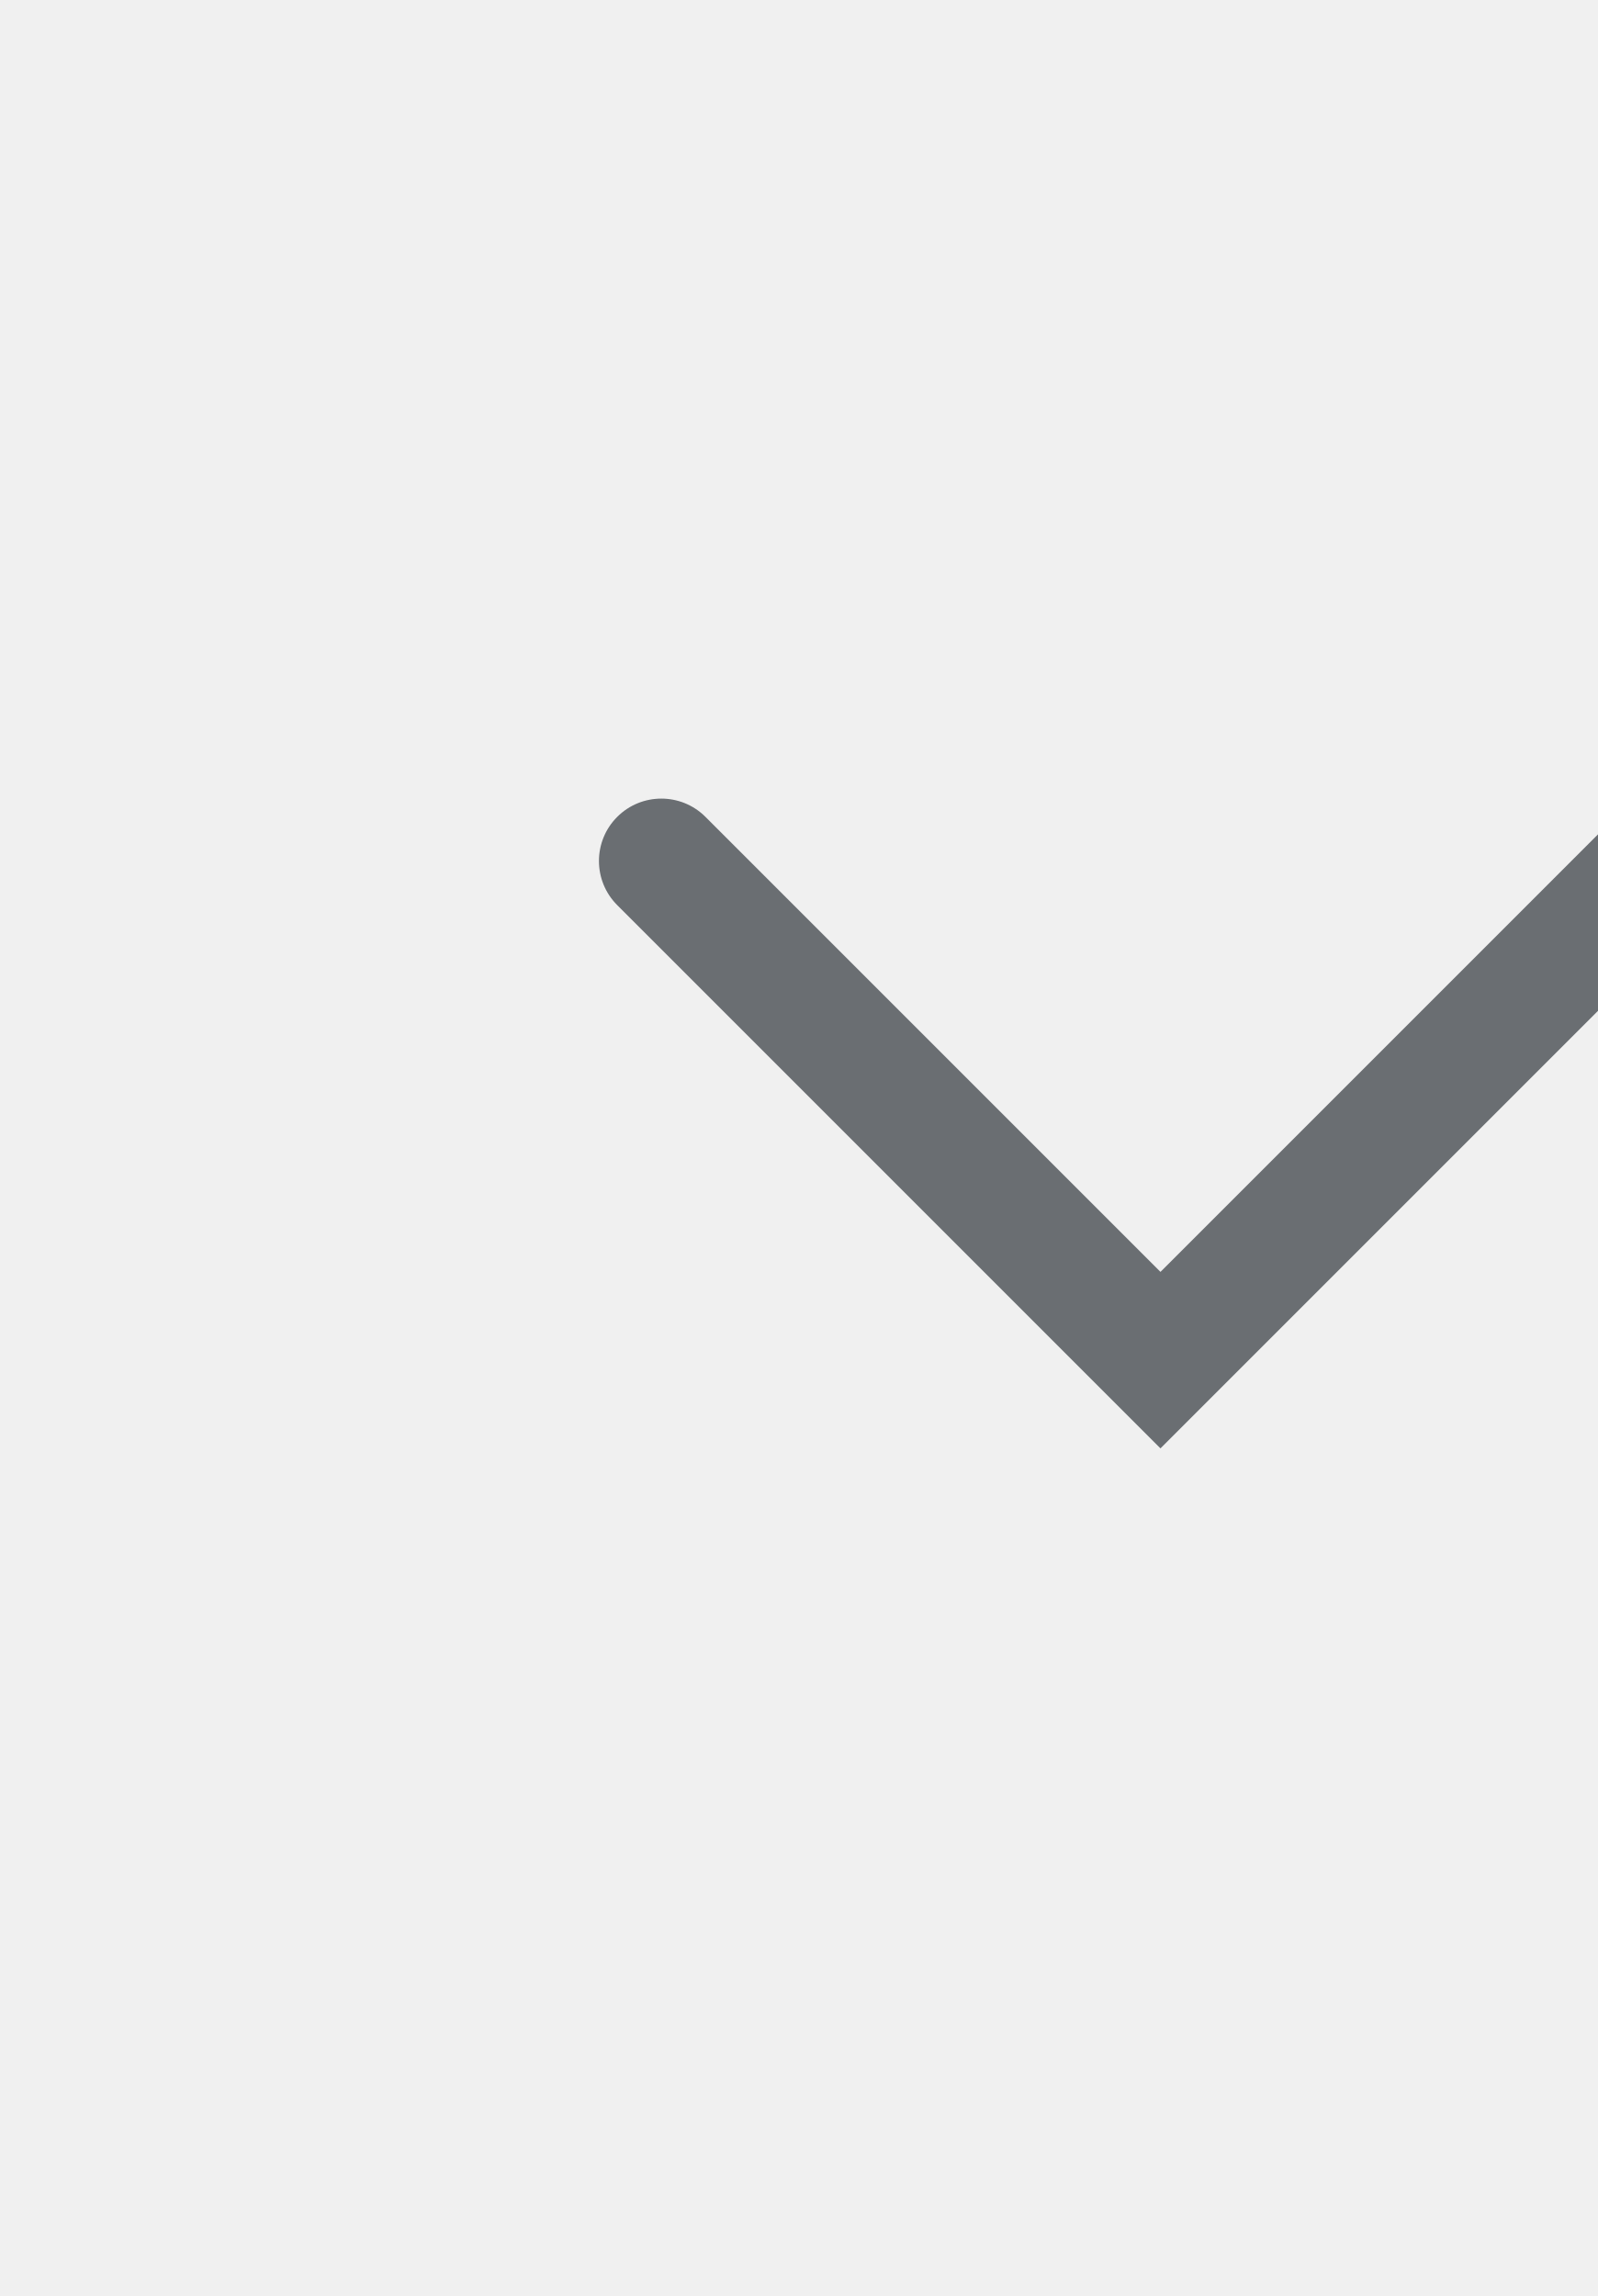
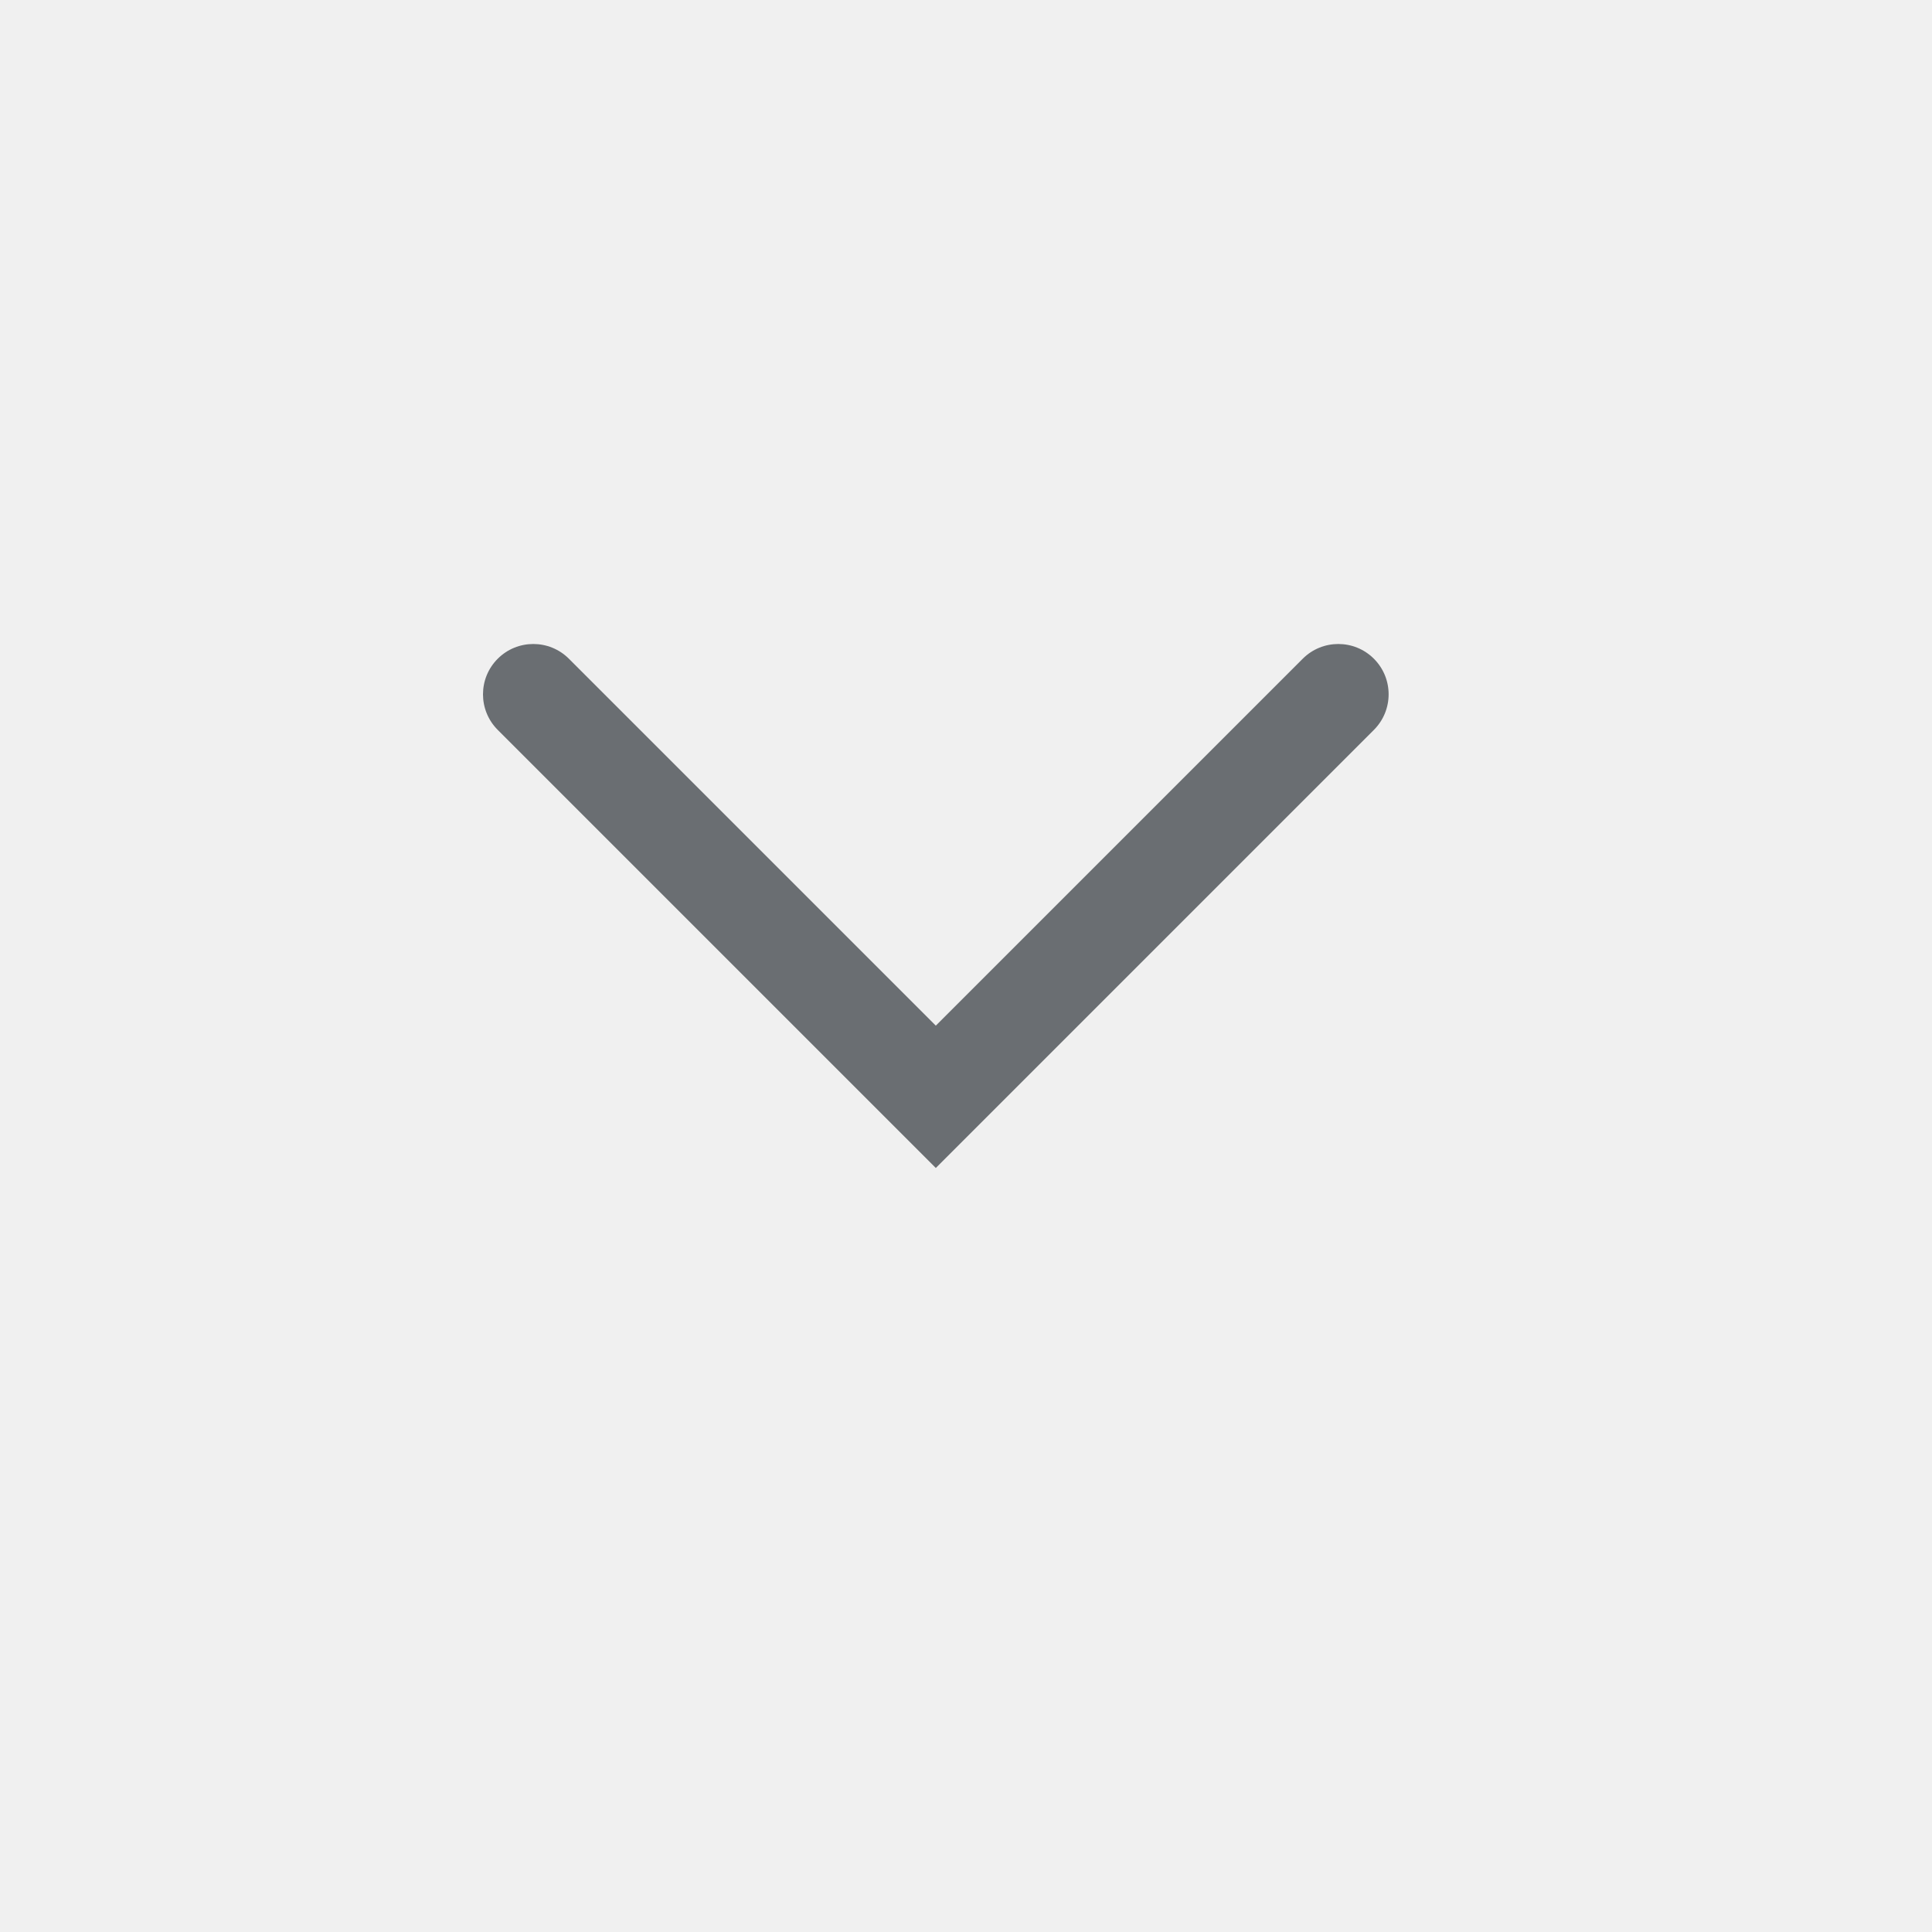
- <svg xmlns="http://www.w3.org/2000/svg" width="16" height="23" viewBox="0 0 16 23" fill="none">
-   <g id="Group" clip-path="url(#clip0_1_310)">
+ <svg xmlns="http://www.w3.org/2000/svg" width="20" height="20" viewBox="0 0 24 24" fill="red">
+   <g id="Group" clip-path="url(#clip0_1_310)" fill="red">
    <path id="icon-color" fill-rule="evenodd" clip-rule="evenodd" d="M11.625 12.741L7.067 8.183C6.823 7.939 6.427 7.939 6.183 8.183C5.939 8.427 5.939 8.823 6.183 9.067L11.625 14.509L17.067 9.067C17.311 8.823 17.311 8.427 17.067 8.183C16.823 7.939 16.427 7.939 16.183 8.183L11.625 12.741Z" fill="#6A6E72" />
  </g>
  <defs>
    <clipPath id="clip0_1_310">
      <rect width="24" height="24" fill="white" transform="translate(0 -1)" />
    </clipPath>
  </defs>
</svg>
